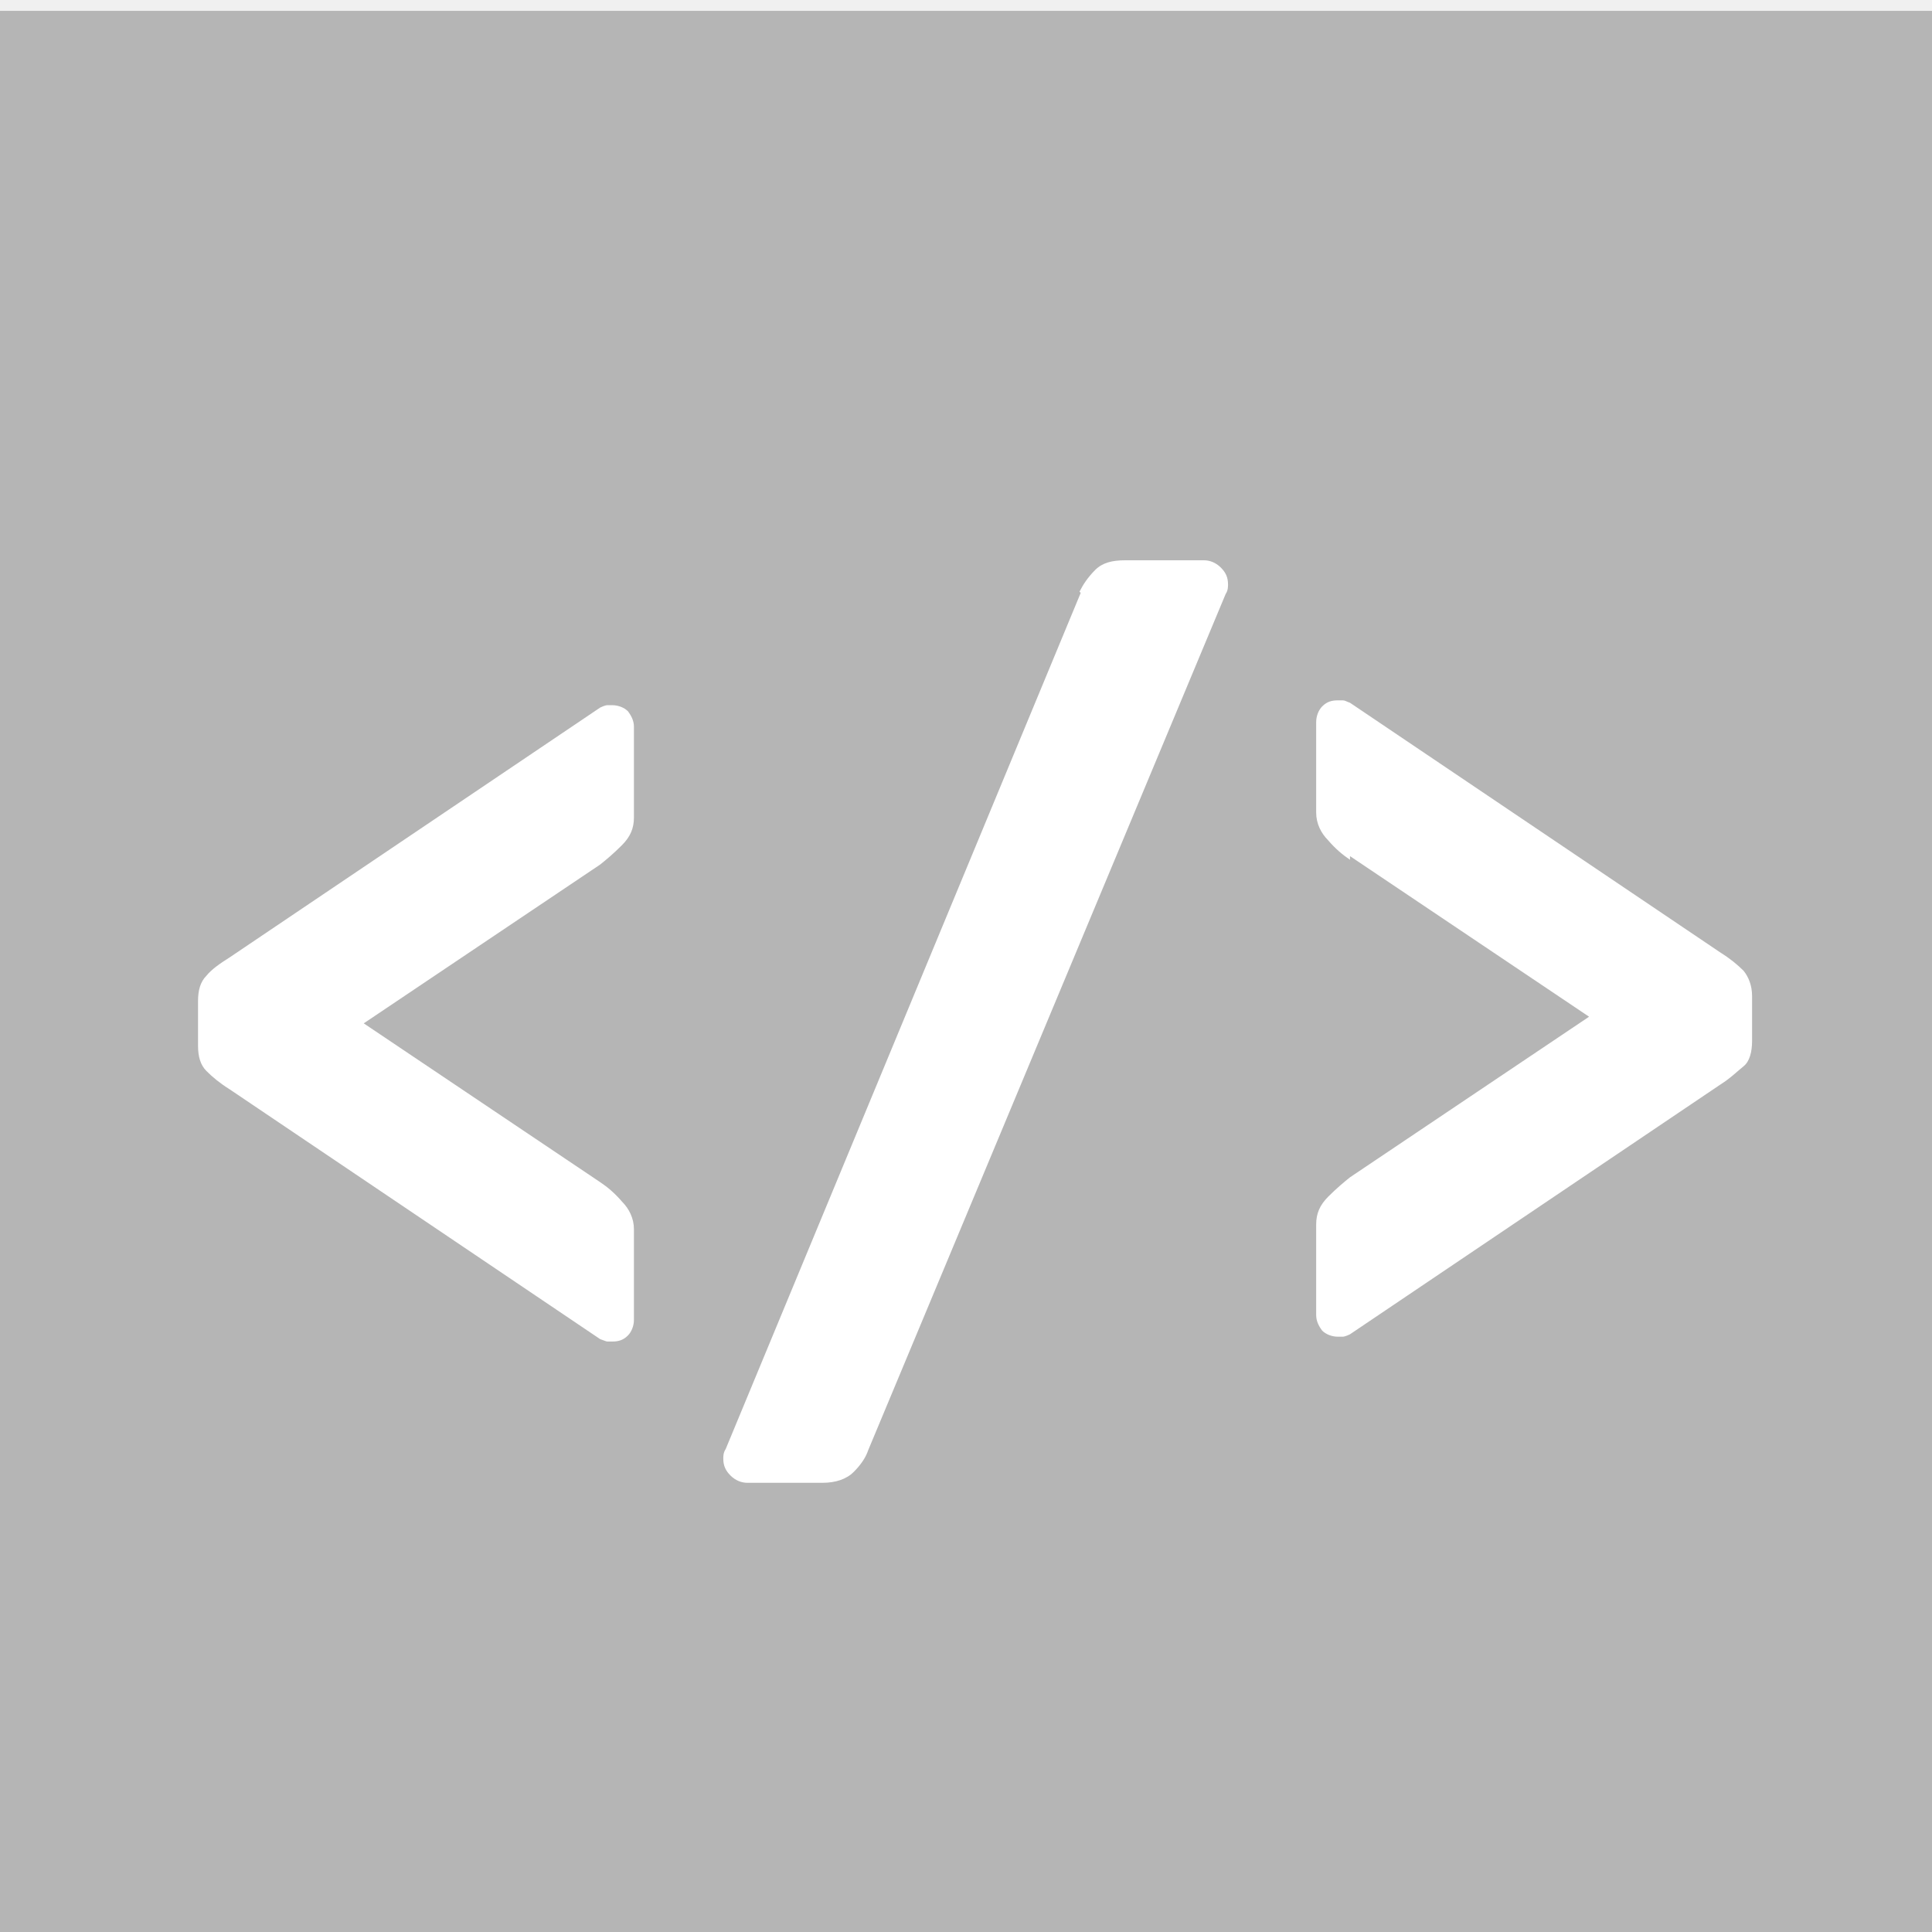
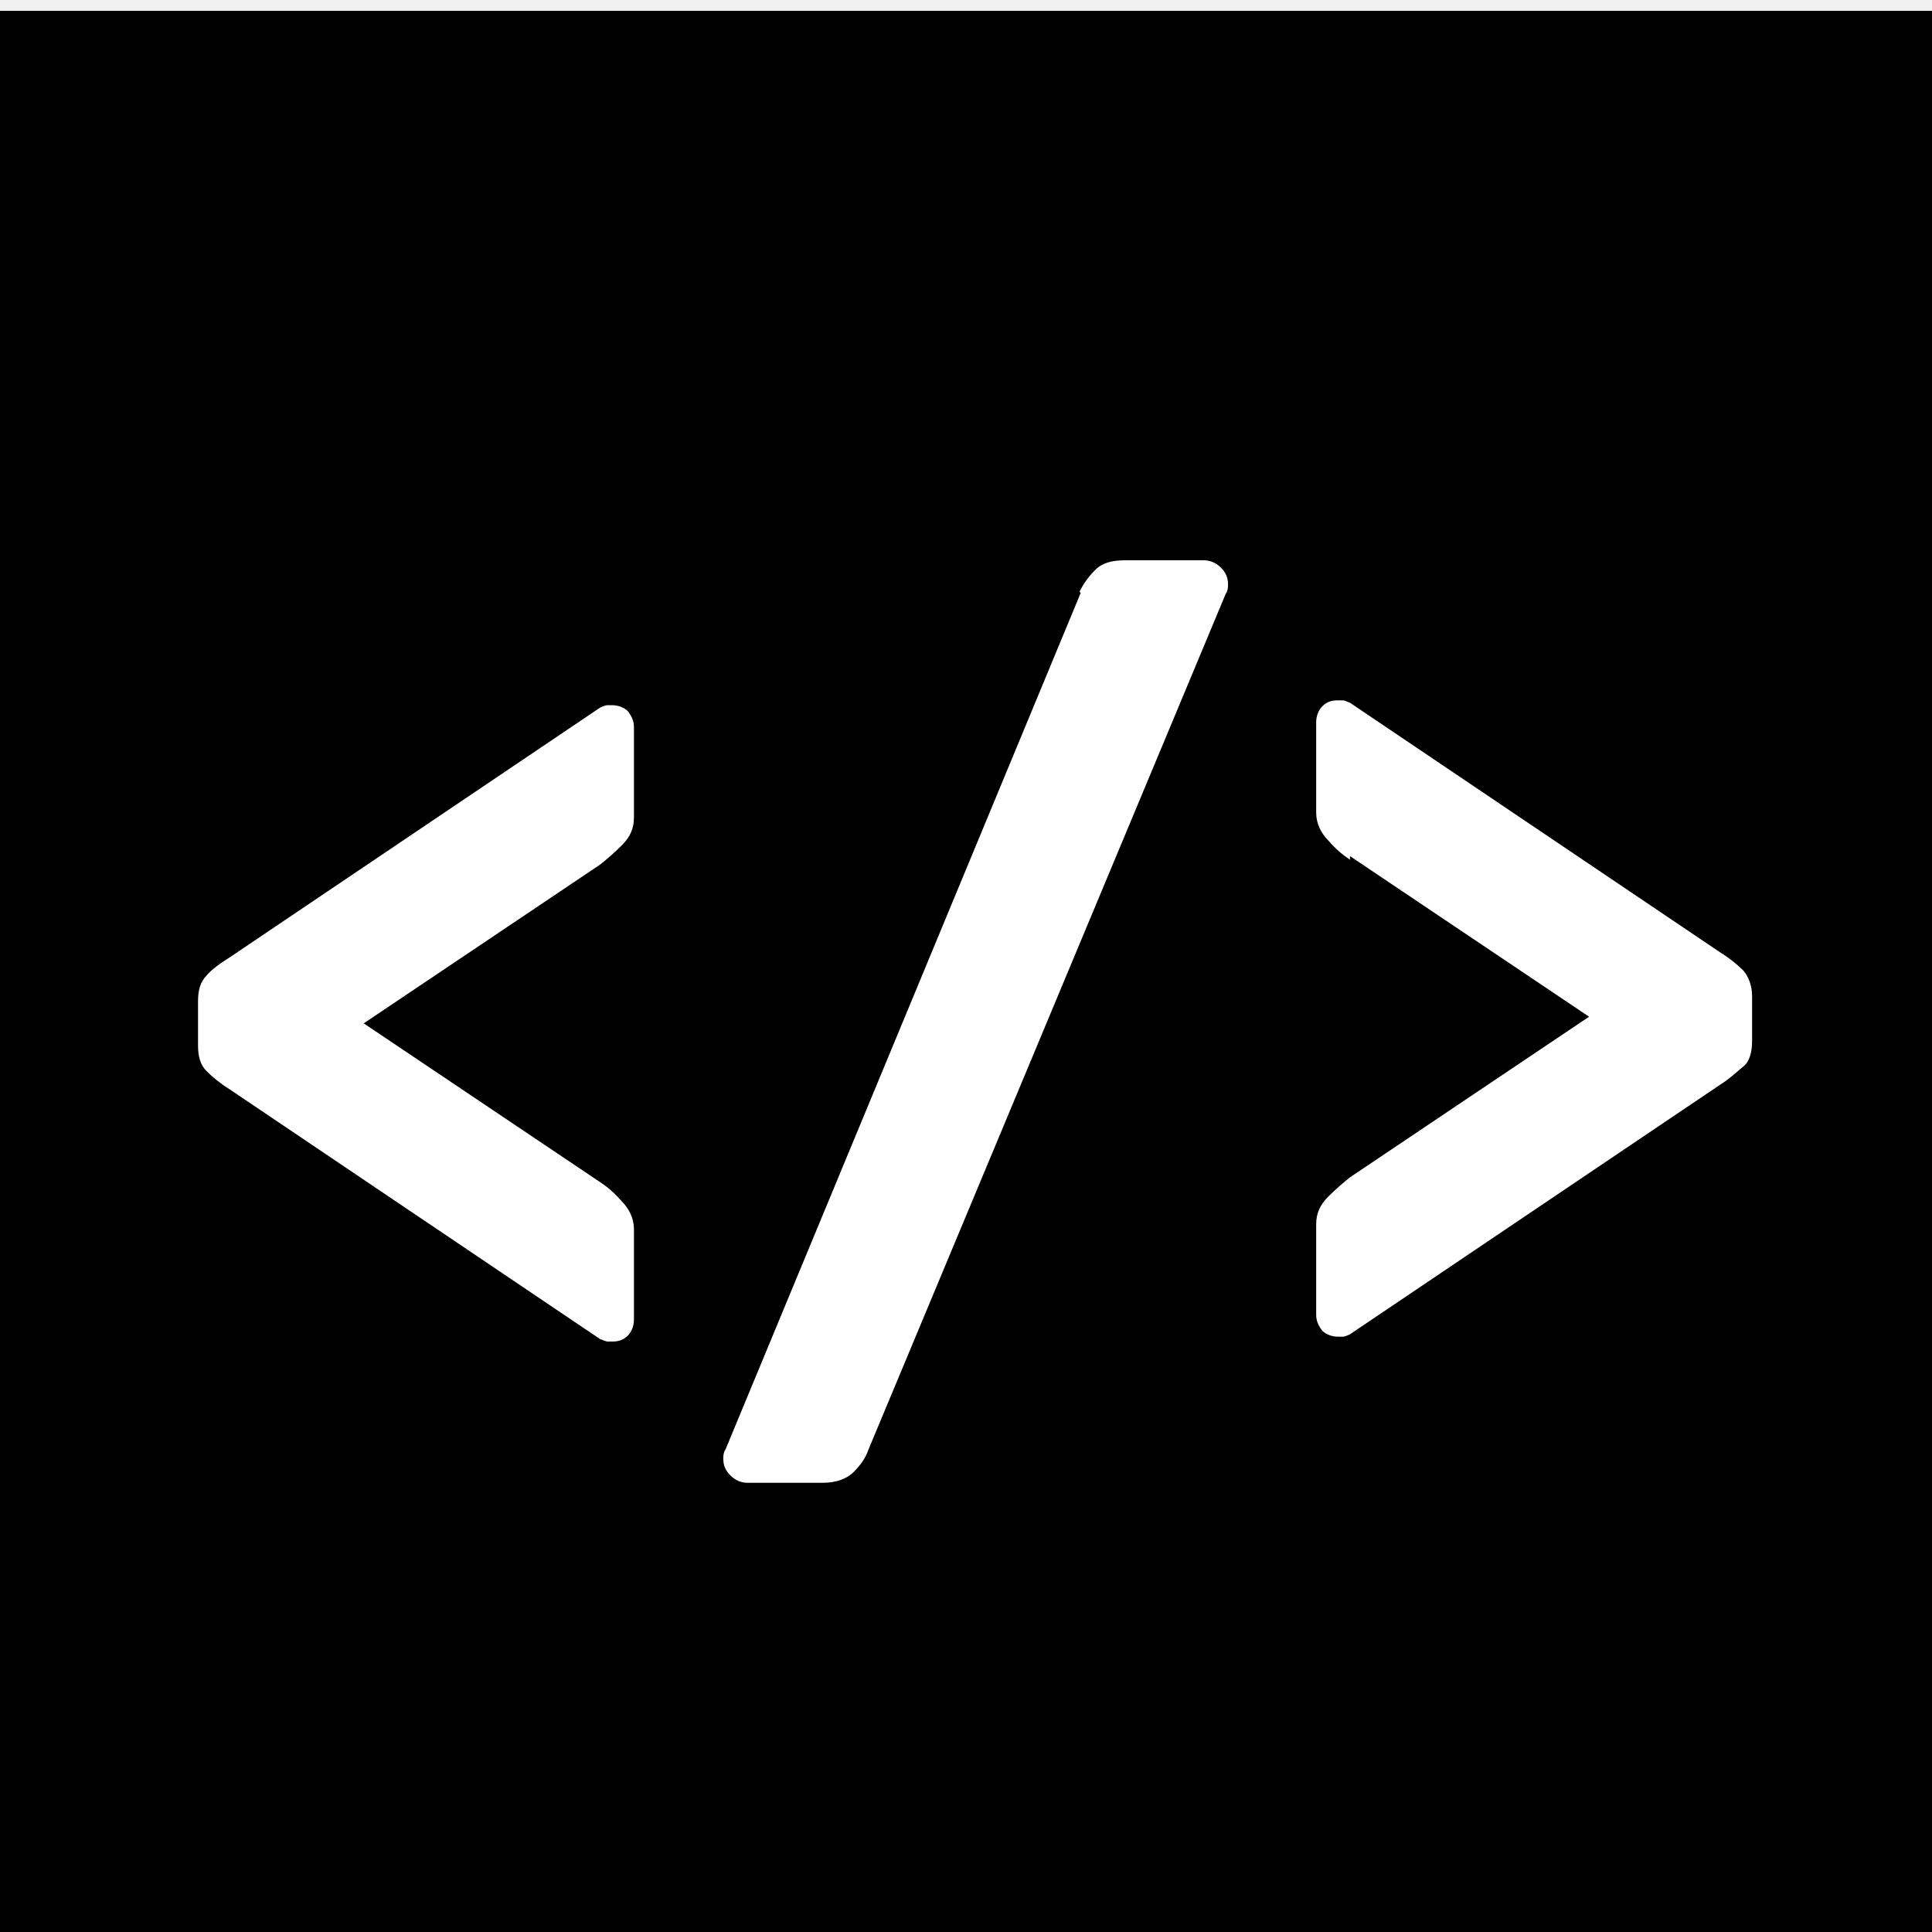
<svg xmlns="http://www.w3.org/2000/svg" id="a" data-name="Strokes" viewBox="0 0 16 16">
-   <rect y=".09" width="16" height="16" style="fill: #b5b5b5;" />
+   <rect y=".09" width="16" height="16" style="fill: #000000;" />
  <g>
    <path d="M2.99,8.46l1.98,1.33c.06.04.12.09.18.16.06.06.1.14.1.23v.75c0,.05-.02.1-.05.13-.04.04-.08.05-.13.05-.01,0-.02,0-.04,0-.01,0-.03-.01-.06-.02l-3.07-2.07c-.08-.05-.14-.1-.19-.15s-.07-.12-.07-.21v-.37c0-.09.02-.16.07-.21.04-.05.11-.1.19-.15l3.07-2.07s.04-.02.06-.02c.01,0,.03,0,.04,0,.05,0,.1.02.13.05.03.04.05.08.05.13v.75c0,.09-.03.16-.1.23s-.13.12-.18.16l-1.98,1.33Z" style="fill: #fff;" />
    <path d="M8.94,4.9c.03-.06.07-.12.13-.18.06-.06.14-.08.25-.08h.65c.05,0,.1.02.14.06.04.04.06.08.06.14,0,.02,0,.05-.02.08l-2.96,7.09c-.02.06-.06.12-.12.18s-.15.09-.26.09h-.62c-.05,0-.1-.02-.14-.06s-.06-.08-.06-.14c0-.02,0-.05.02-.08l2.94-7.09Z" style="fill: #fff;" />
    <path d="M11.18,7.12c-.06-.04-.12-.09-.18-.16-.06-.06-.1-.14-.1-.23v-.75c0-.05.02-.1.05-.13.04-.04.08-.05.13-.05.01,0,.02,0,.04,0s.03.01.06.02l3.07,2.07c.08.05.14.1.19.15.04.05.07.12.07.21v.37c0,.09-.02.17-.07.21s-.11.1-.19.15l-3.07,2.07s-.04.02-.06.02c-.01,0-.03,0-.04,0-.05,0-.1-.02-.13-.05-.03-.04-.05-.08-.05-.13v-.75c0-.09.03-.16.1-.23s.13-.12.18-.16l1.98-1.33-1.98-1.33Z" style="fill: #fff;" />
  </g>
</svg>
